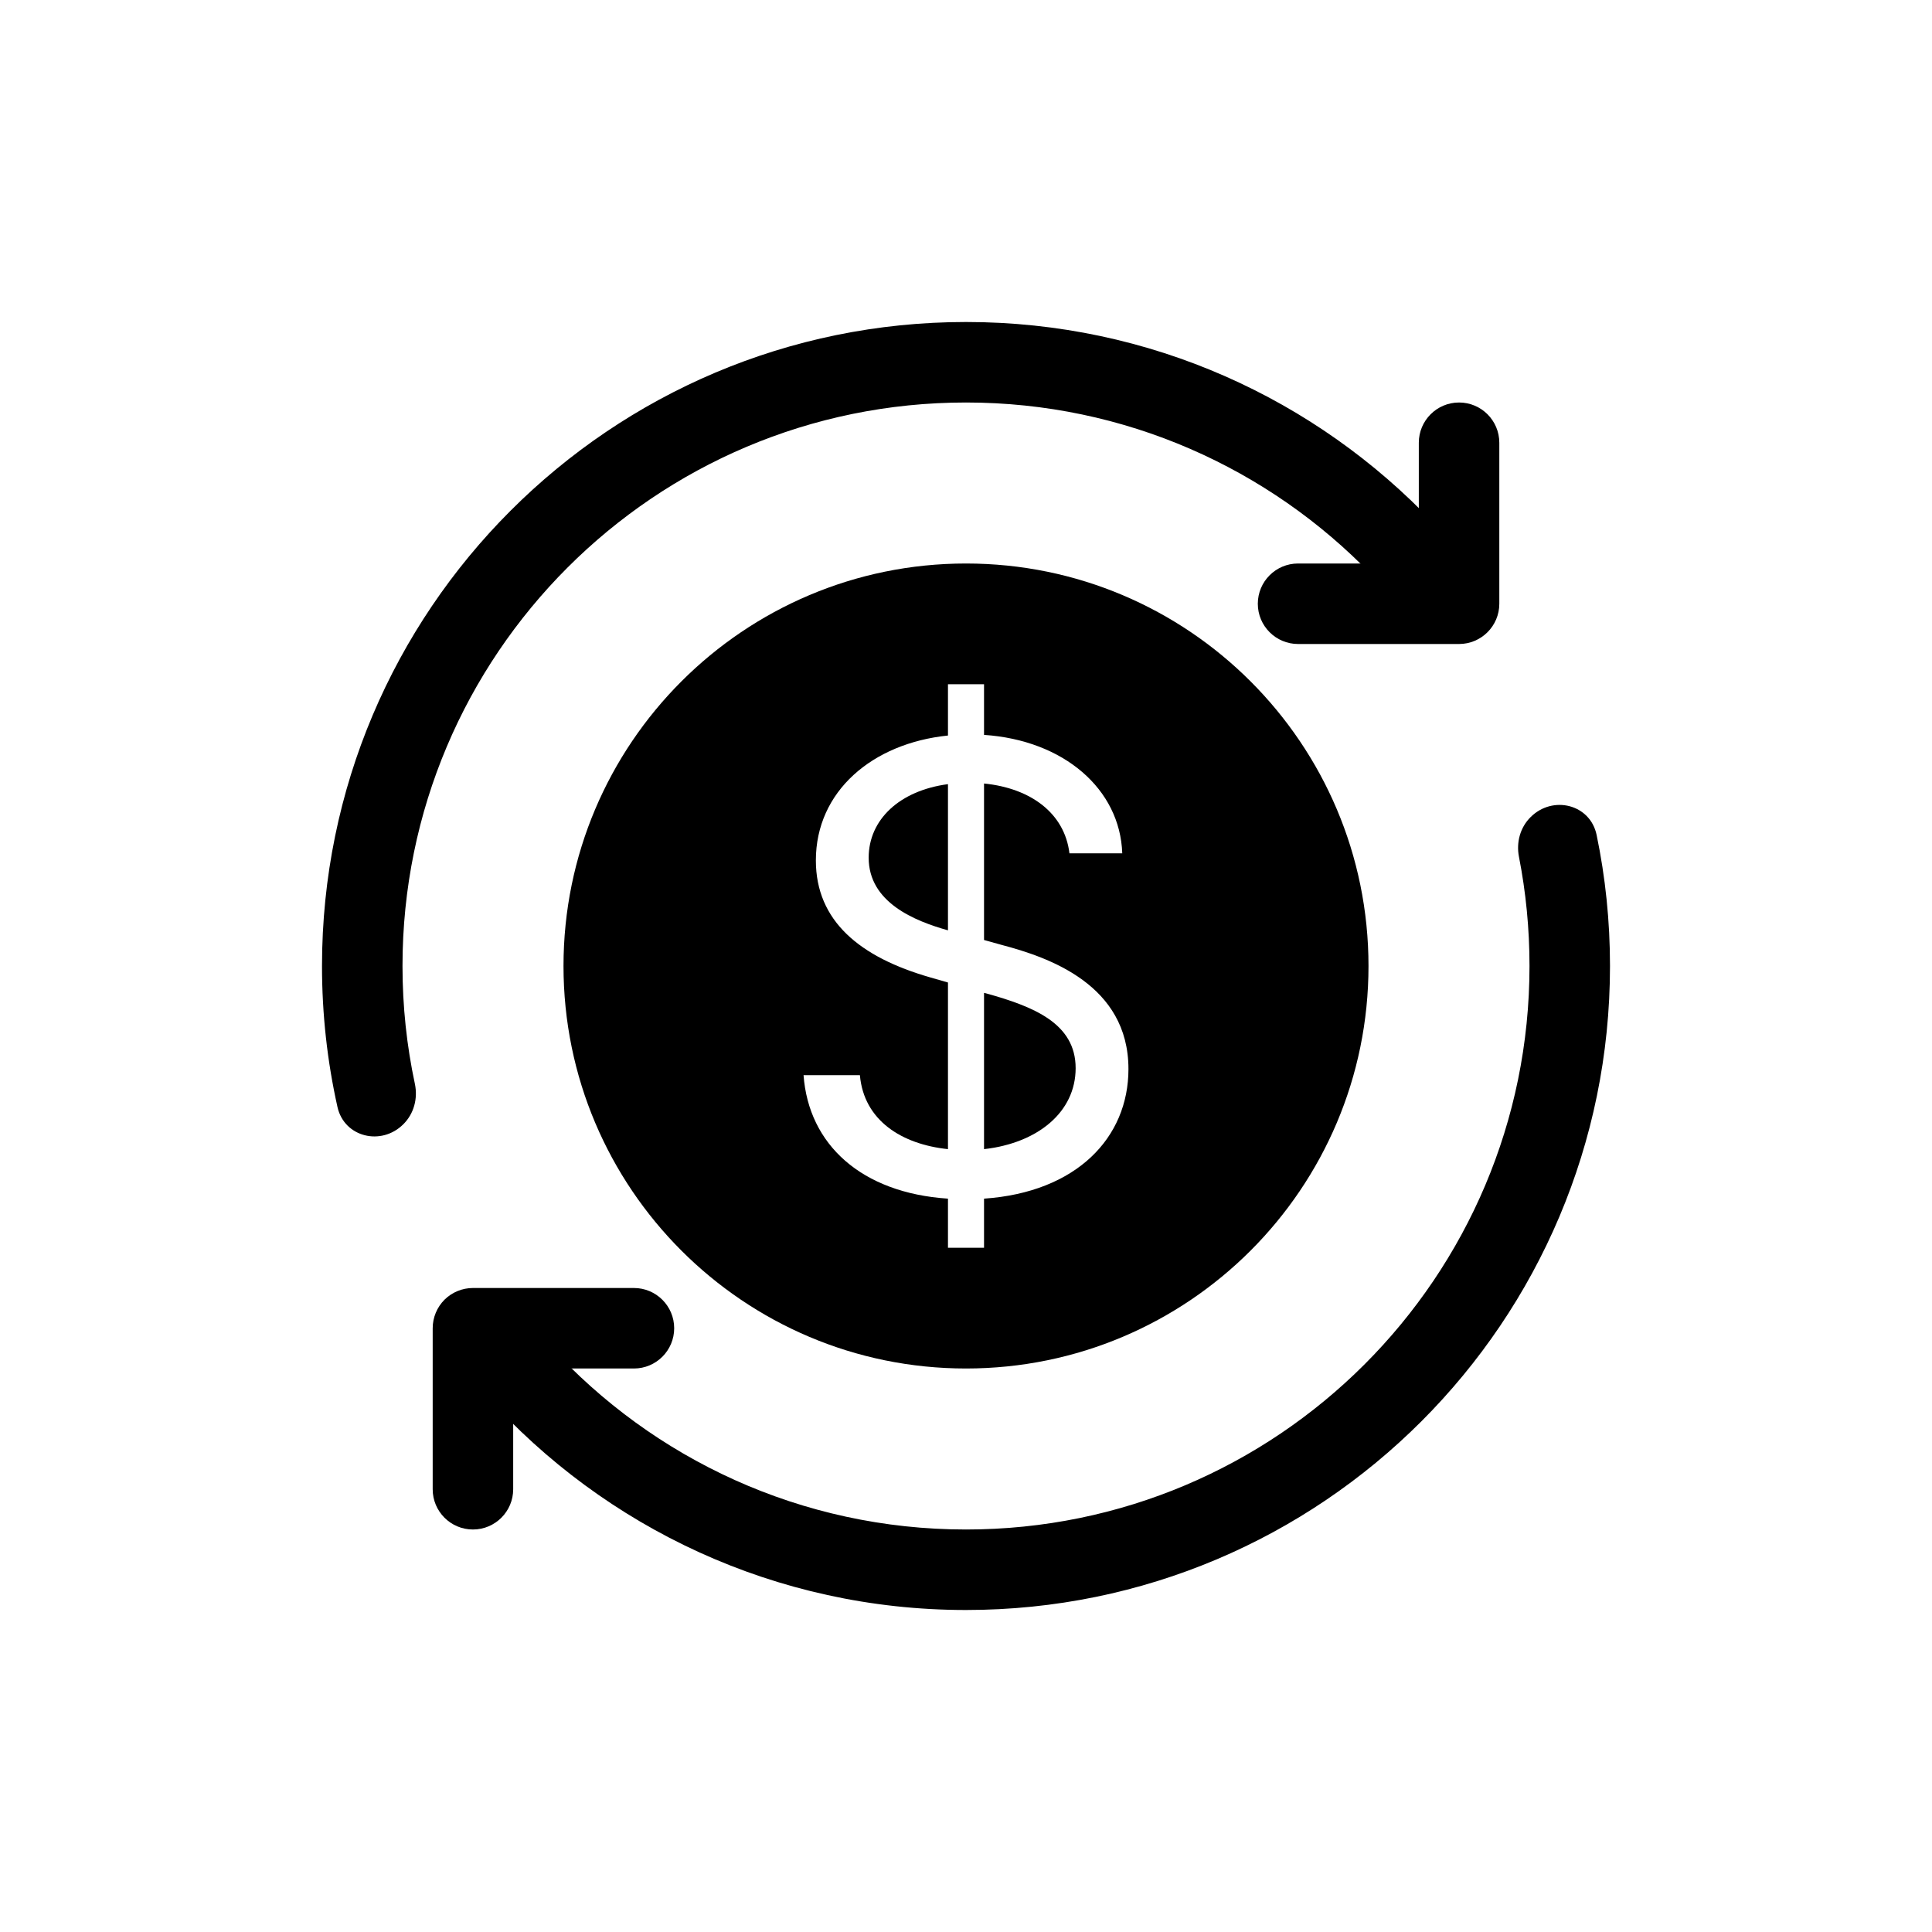
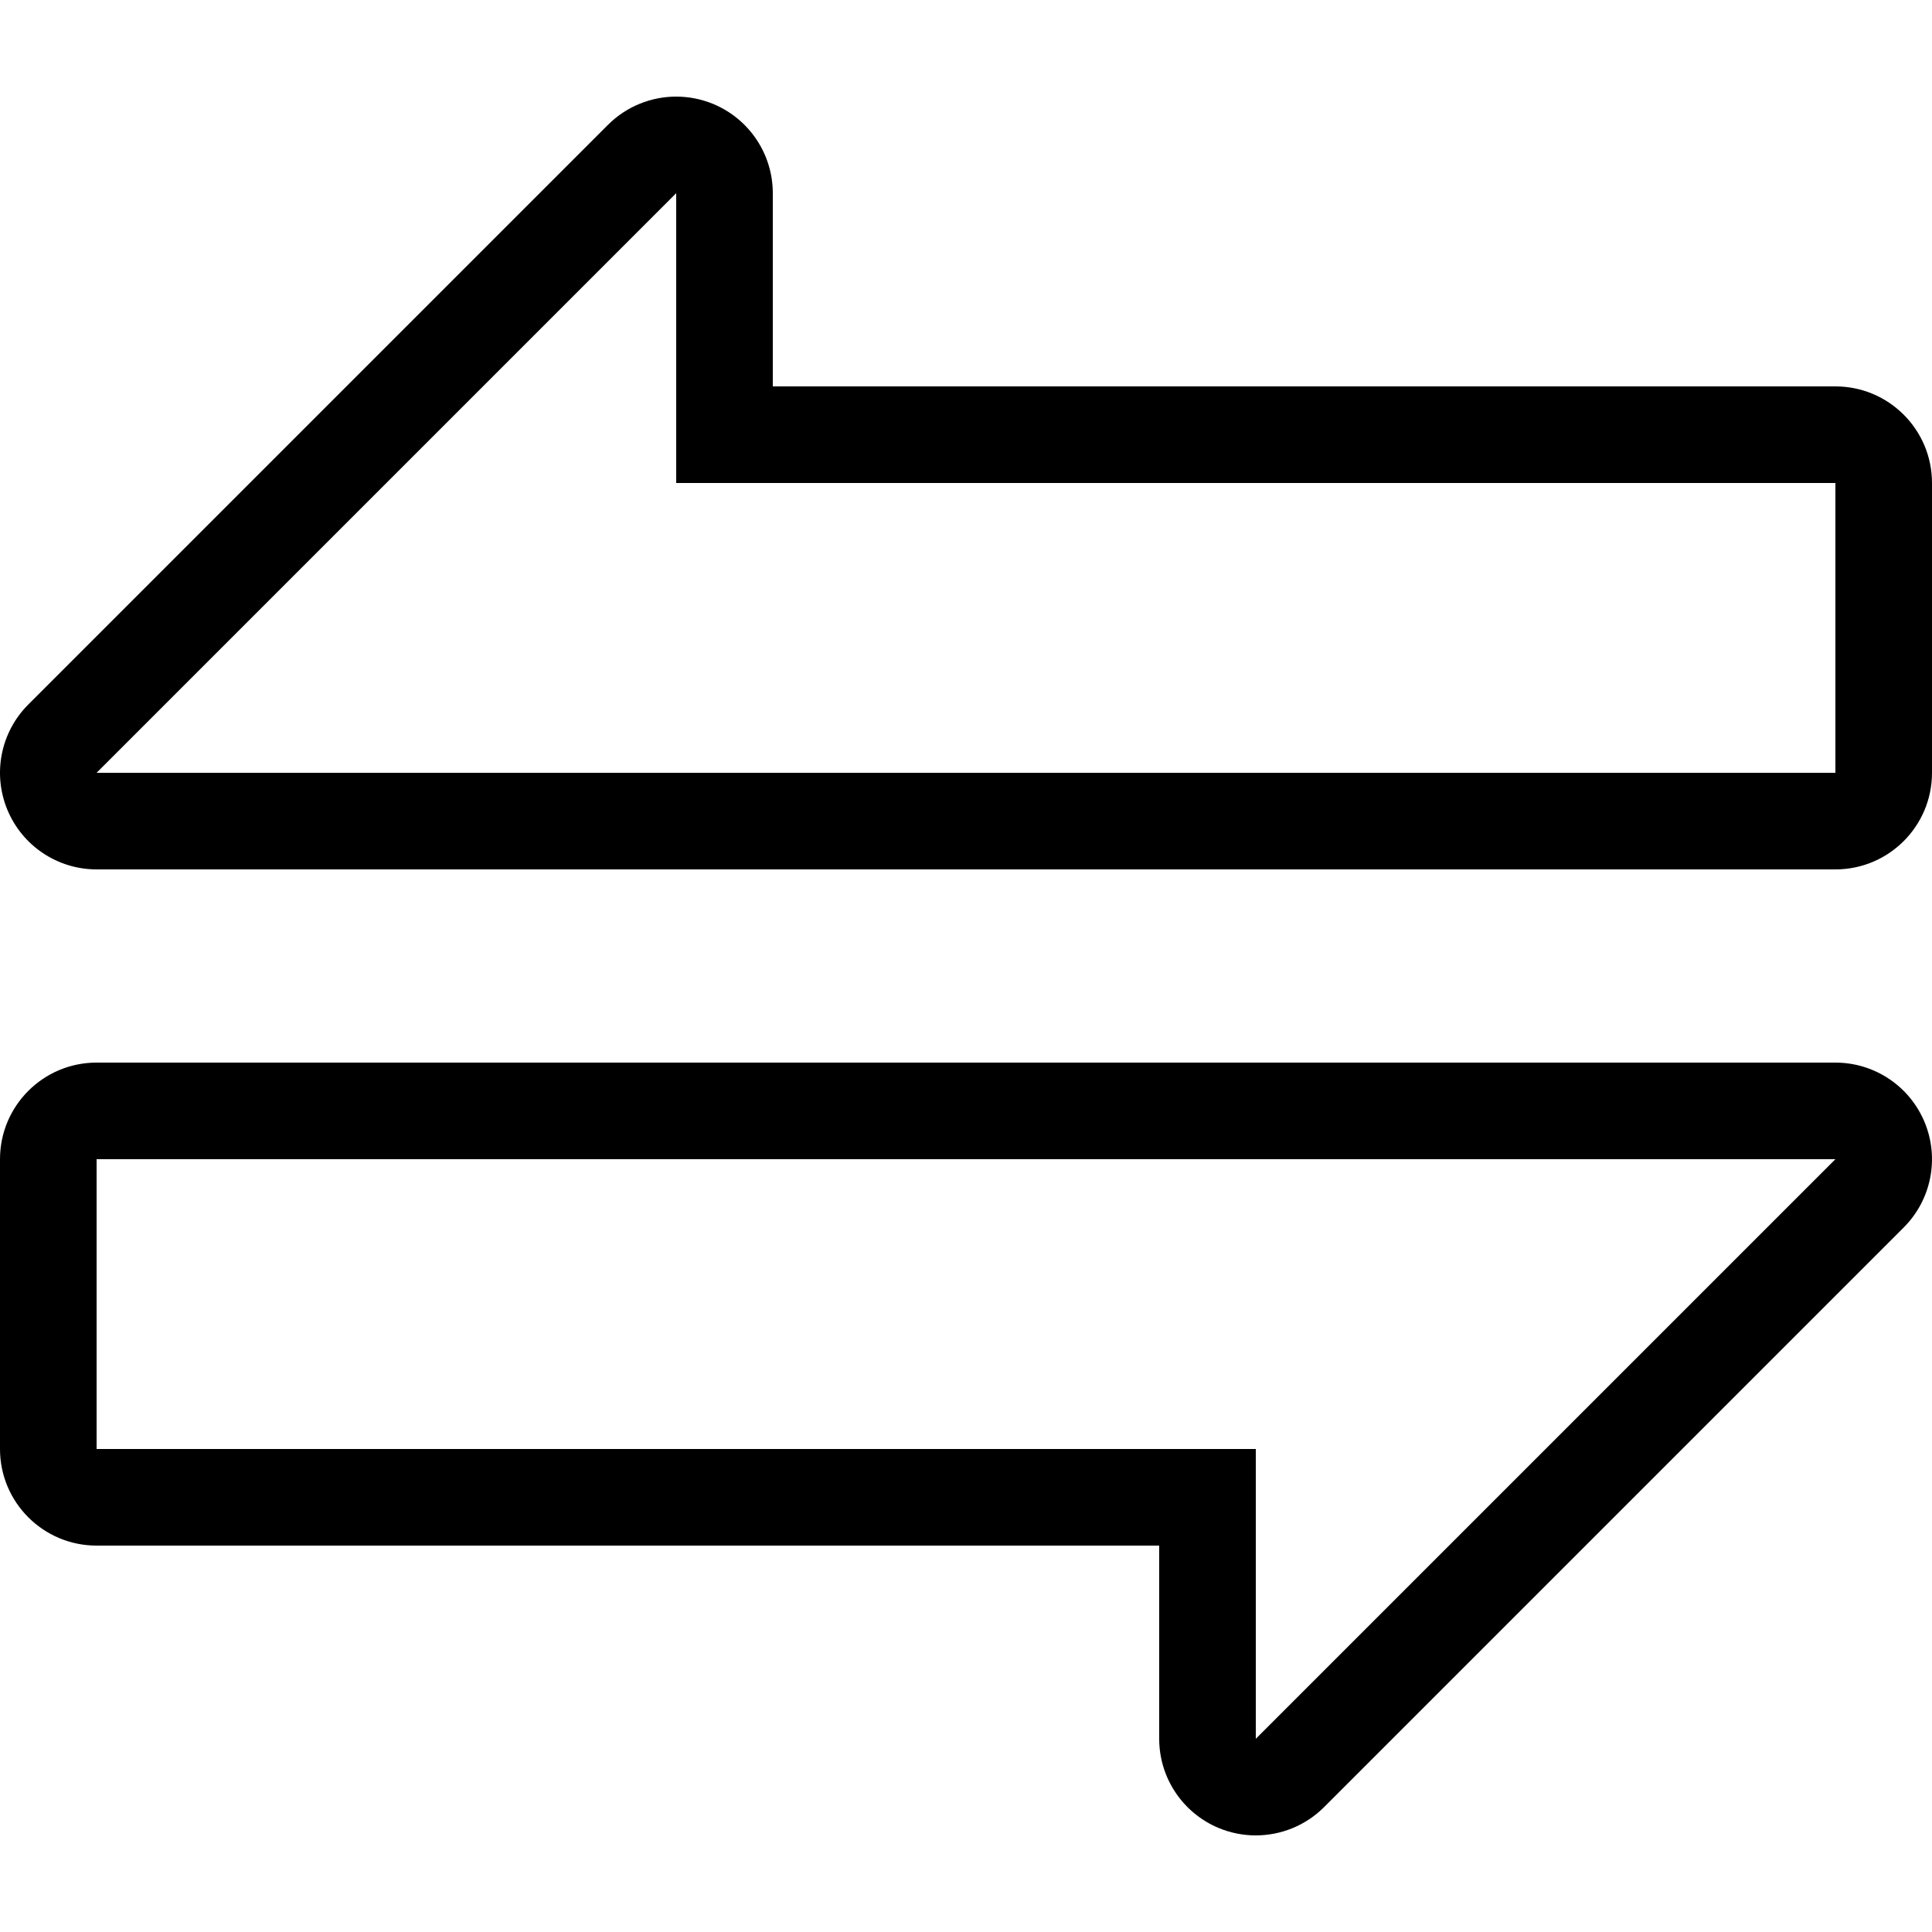
- <svg xmlns="http://www.w3.org/2000/svg" width="256px" height="256px" viewBox="0 0 24.00 24.00" fill="none" stroke="#000000" stroke-width="0">
+ <svg xmlns="http://www.w3.org/2000/svg" fill="#000000" height="200px" width="200px" version="1.1" id="Layer_1" viewBox="0 0 512 512" xml:space="preserve">
  <g id="SVGRepo_bgCarrier" stroke-width="0" />
-   <g id="SVGRepo_tracerCarrier" stroke-linecap="round" stroke-linejoin="round" stroke="#CCCCCC" stroke-width="0.096" />
+   <g id="SVGRepo_tracerCarrier" stroke-linecap="round" stroke-linejoin="round" />
  <g id="SVGRepo_iconCarrier">
-     <path d="M19.013 10.151C18.884 10.279 18.834 10.465 18.869 10.643C18.955 11.082 19 11.536 19 12C19 15.866 15.866 19 12 19C9.954 19 8.113 18.122 6.833 16.722C6.631 16.502 6.284 16.479 6.073 16.69C5.894 16.869 5.877 17.155 6.046 17.344C7.511 18.974 9.636 20 12 20C16.418 20 20 16.418 20 12C20 11.442 19.943 10.898 19.834 10.373C19.755 9.99 19.289 9.875 19.013 10.151Z" fill="#000000" />
-     <path d="M17.789 7.161C17.971 6.978 17.985 6.685 17.807 6.497C16.349 4.959 14.287 4 12 4C7.582 4 4 7.582 4 12C4 12.601 4.066 13.187 4.192 13.751C4.276 14.128 4.738 14.239 5.011 13.965C5.142 13.835 5.192 13.646 5.154 13.465C5.053 12.993 5 12.503 5 12C5 8.134 8.134 5 12 5C13.978 5 15.765 5.821 17.038 7.14C17.241 7.351 17.581 7.368 17.789 7.161Z" fill="#000000" />
-     <path fill-rule="evenodd" clip-rule="evenodd" d="M18.125 5C18.401 5 18.625 5.224 18.625 5.5V7.5C18.625 7.776 18.401 8 18.125 8H16.125C15.849 8 15.625 7.776 15.625 7.5C15.625 7.224 15.849 7 16.125 7H17.625V5.5C17.625 5.224 17.849 5 18.125 5Z" fill="#000000" />
-     <path fill-rule="evenodd" clip-rule="evenodd" d="M5.521 16.146C5.615 16.053 5.742 16 5.875 16H7.875C8.151 16 8.375 16.224 8.375 16.5C8.375 16.776 8.151 17 7.875 17H6.375V18.5C6.375 18.776 6.151 19 5.875 19C5.599 19 5.375 18.776 5.375 18.5V16.5C5.375 16.367 5.428 16.24 5.521 16.146Z" fill="#000000" />
-     <path d="M12.224 12.334V14.275C12.886 14.201 13.362 13.818 13.362 13.269C13.362 12.711 12.837 12.503 12.246 12.339L12.224 12.334Z" fill="#000000" />
-     <path d="M10.791 10.655C10.791 11.21 11.36 11.44 11.776 11.557V9.741C11.174 9.821 10.791 10.182 10.791 10.655Z" fill="#000000" />
-     <path fill-rule="evenodd" clip-rule="evenodd" d="M12 17C14.761 17 17 14.761 17 12C17 9.239 14.761 7 12 7C9.239 7 7 9.239 7 12C7 14.761 9.239 17 12 17ZM12.224 15.5H11.776V14.89C10.701 14.819 10.045 14.218 9.982 13.356H10.682C10.731 13.919 11.202 14.215 11.776 14.275V12.205L11.557 12.142C10.682 11.891 10.135 11.442 10.135 10.688C10.135 9.829 10.838 9.233 11.776 9.137V8.5H12.224V9.129C13.214 9.195 13.914 9.802 13.941 10.6H13.285C13.225 10.102 12.804 9.791 12.224 9.733V11.677L12.443 11.738C13.023 11.891 14.018 12.23 14.018 13.28C14.018 14.133 13.373 14.811 12.224 14.89V15.5Z" fill="#000000" />
+     <g>
+       <g>
+         <path d="M486.4,102.4H204.8V51.2c0-10.351-6.238-19.686-15.804-23.654c-3.166-1.306-6.494-1.946-9.788-1.946 c-6.665,0-13.21,2.603-18.108,7.501l-153.6,153.6c-7.322,7.322-9.515,18.33-5.547,27.895C5.914,224.162,15.249,230.4,25.6,230.4 h460.8c14.14,0,25.6-11.46,25.6-25.6V128C512,113.86,500.54,102.4,486.4,102.4z M486.4,204.8H25.6L179.2,51.2V128h307.2V204.8z" />
+       </g>
+     </g>
+     <g>
+       <g>
+         <path d="M510.046,297.404c-3.959-9.566-13.295-15.804-23.646-15.804H25.6C11.46,281.6,0,293.06,0,307.2V384 c0,14.14,11.46,25.6,25.6,25.6h281.6v51.2c0,10.351,6.238,19.686,15.804,23.654c3.166,1.306,6.494,1.946,9.788,1.946 c6.664,0,13.21-2.603,18.108-7.501l153.6-153.6C511.821,317.978,514.014,306.97,510.046,297.404z M332.8,460.8V384H25.6v-76.8 h460.8L332.8,460.8z" />
+       </g>
+     </g>
  </g>
</svg>
